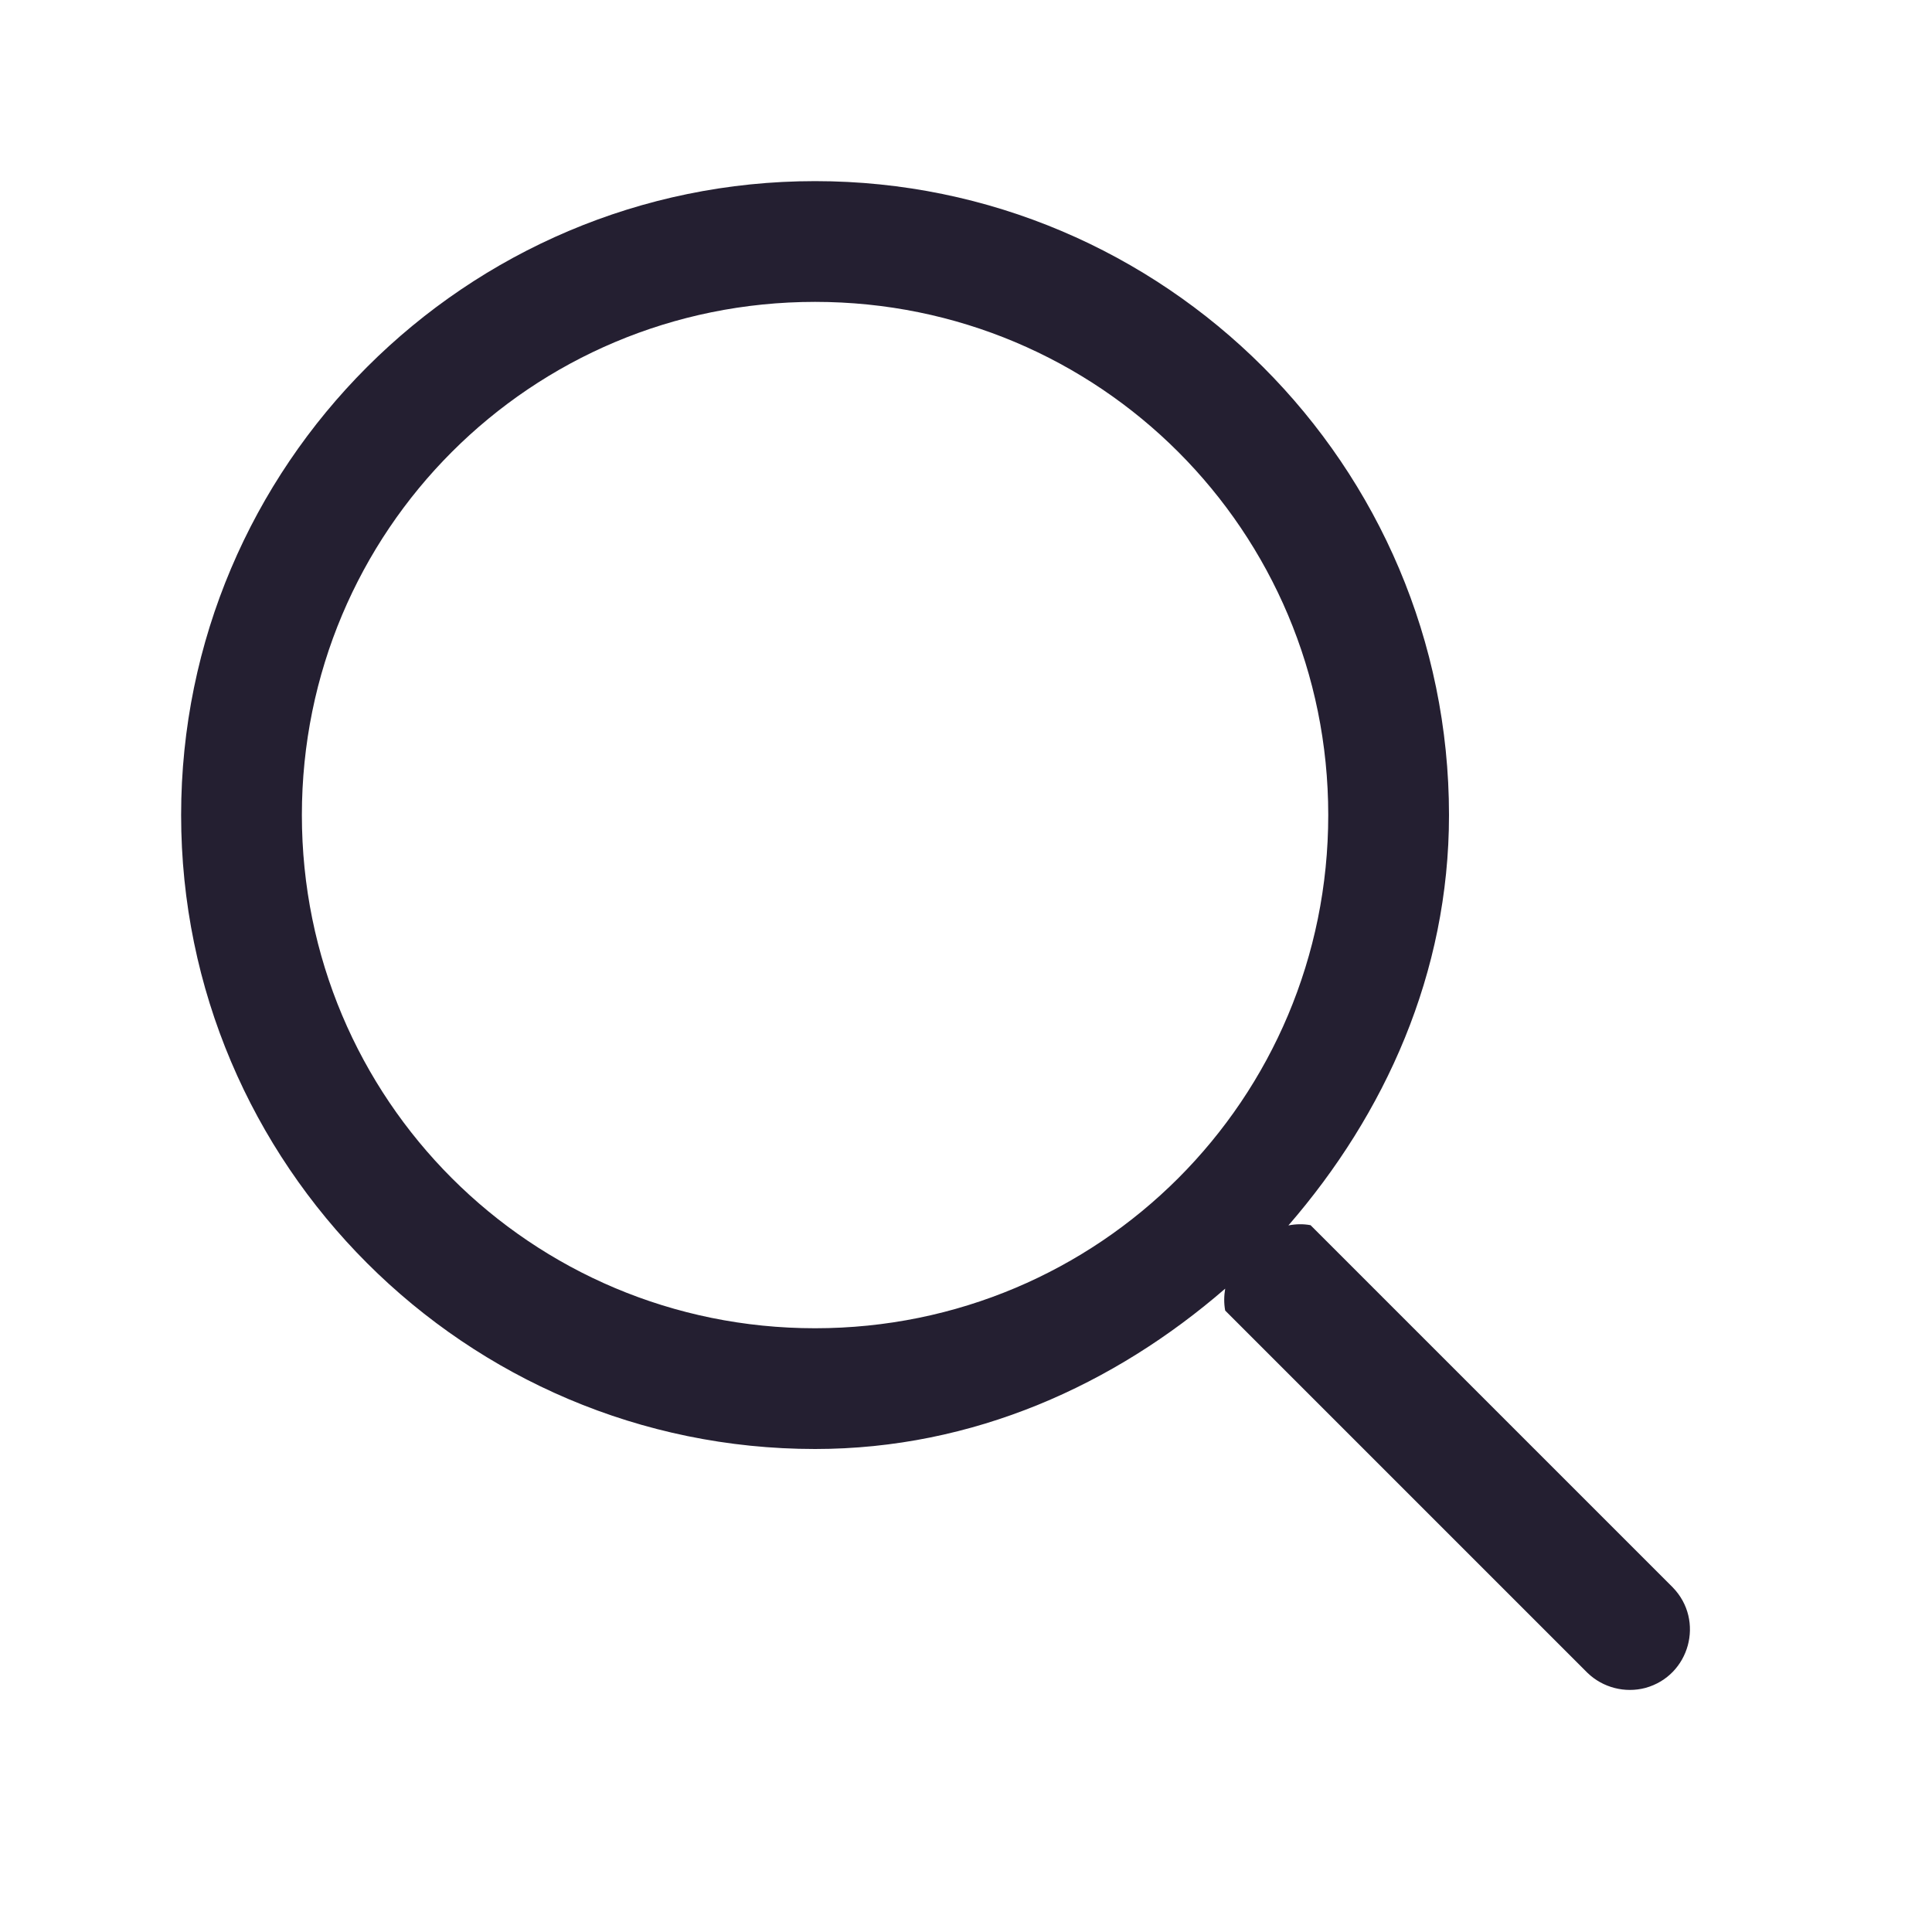
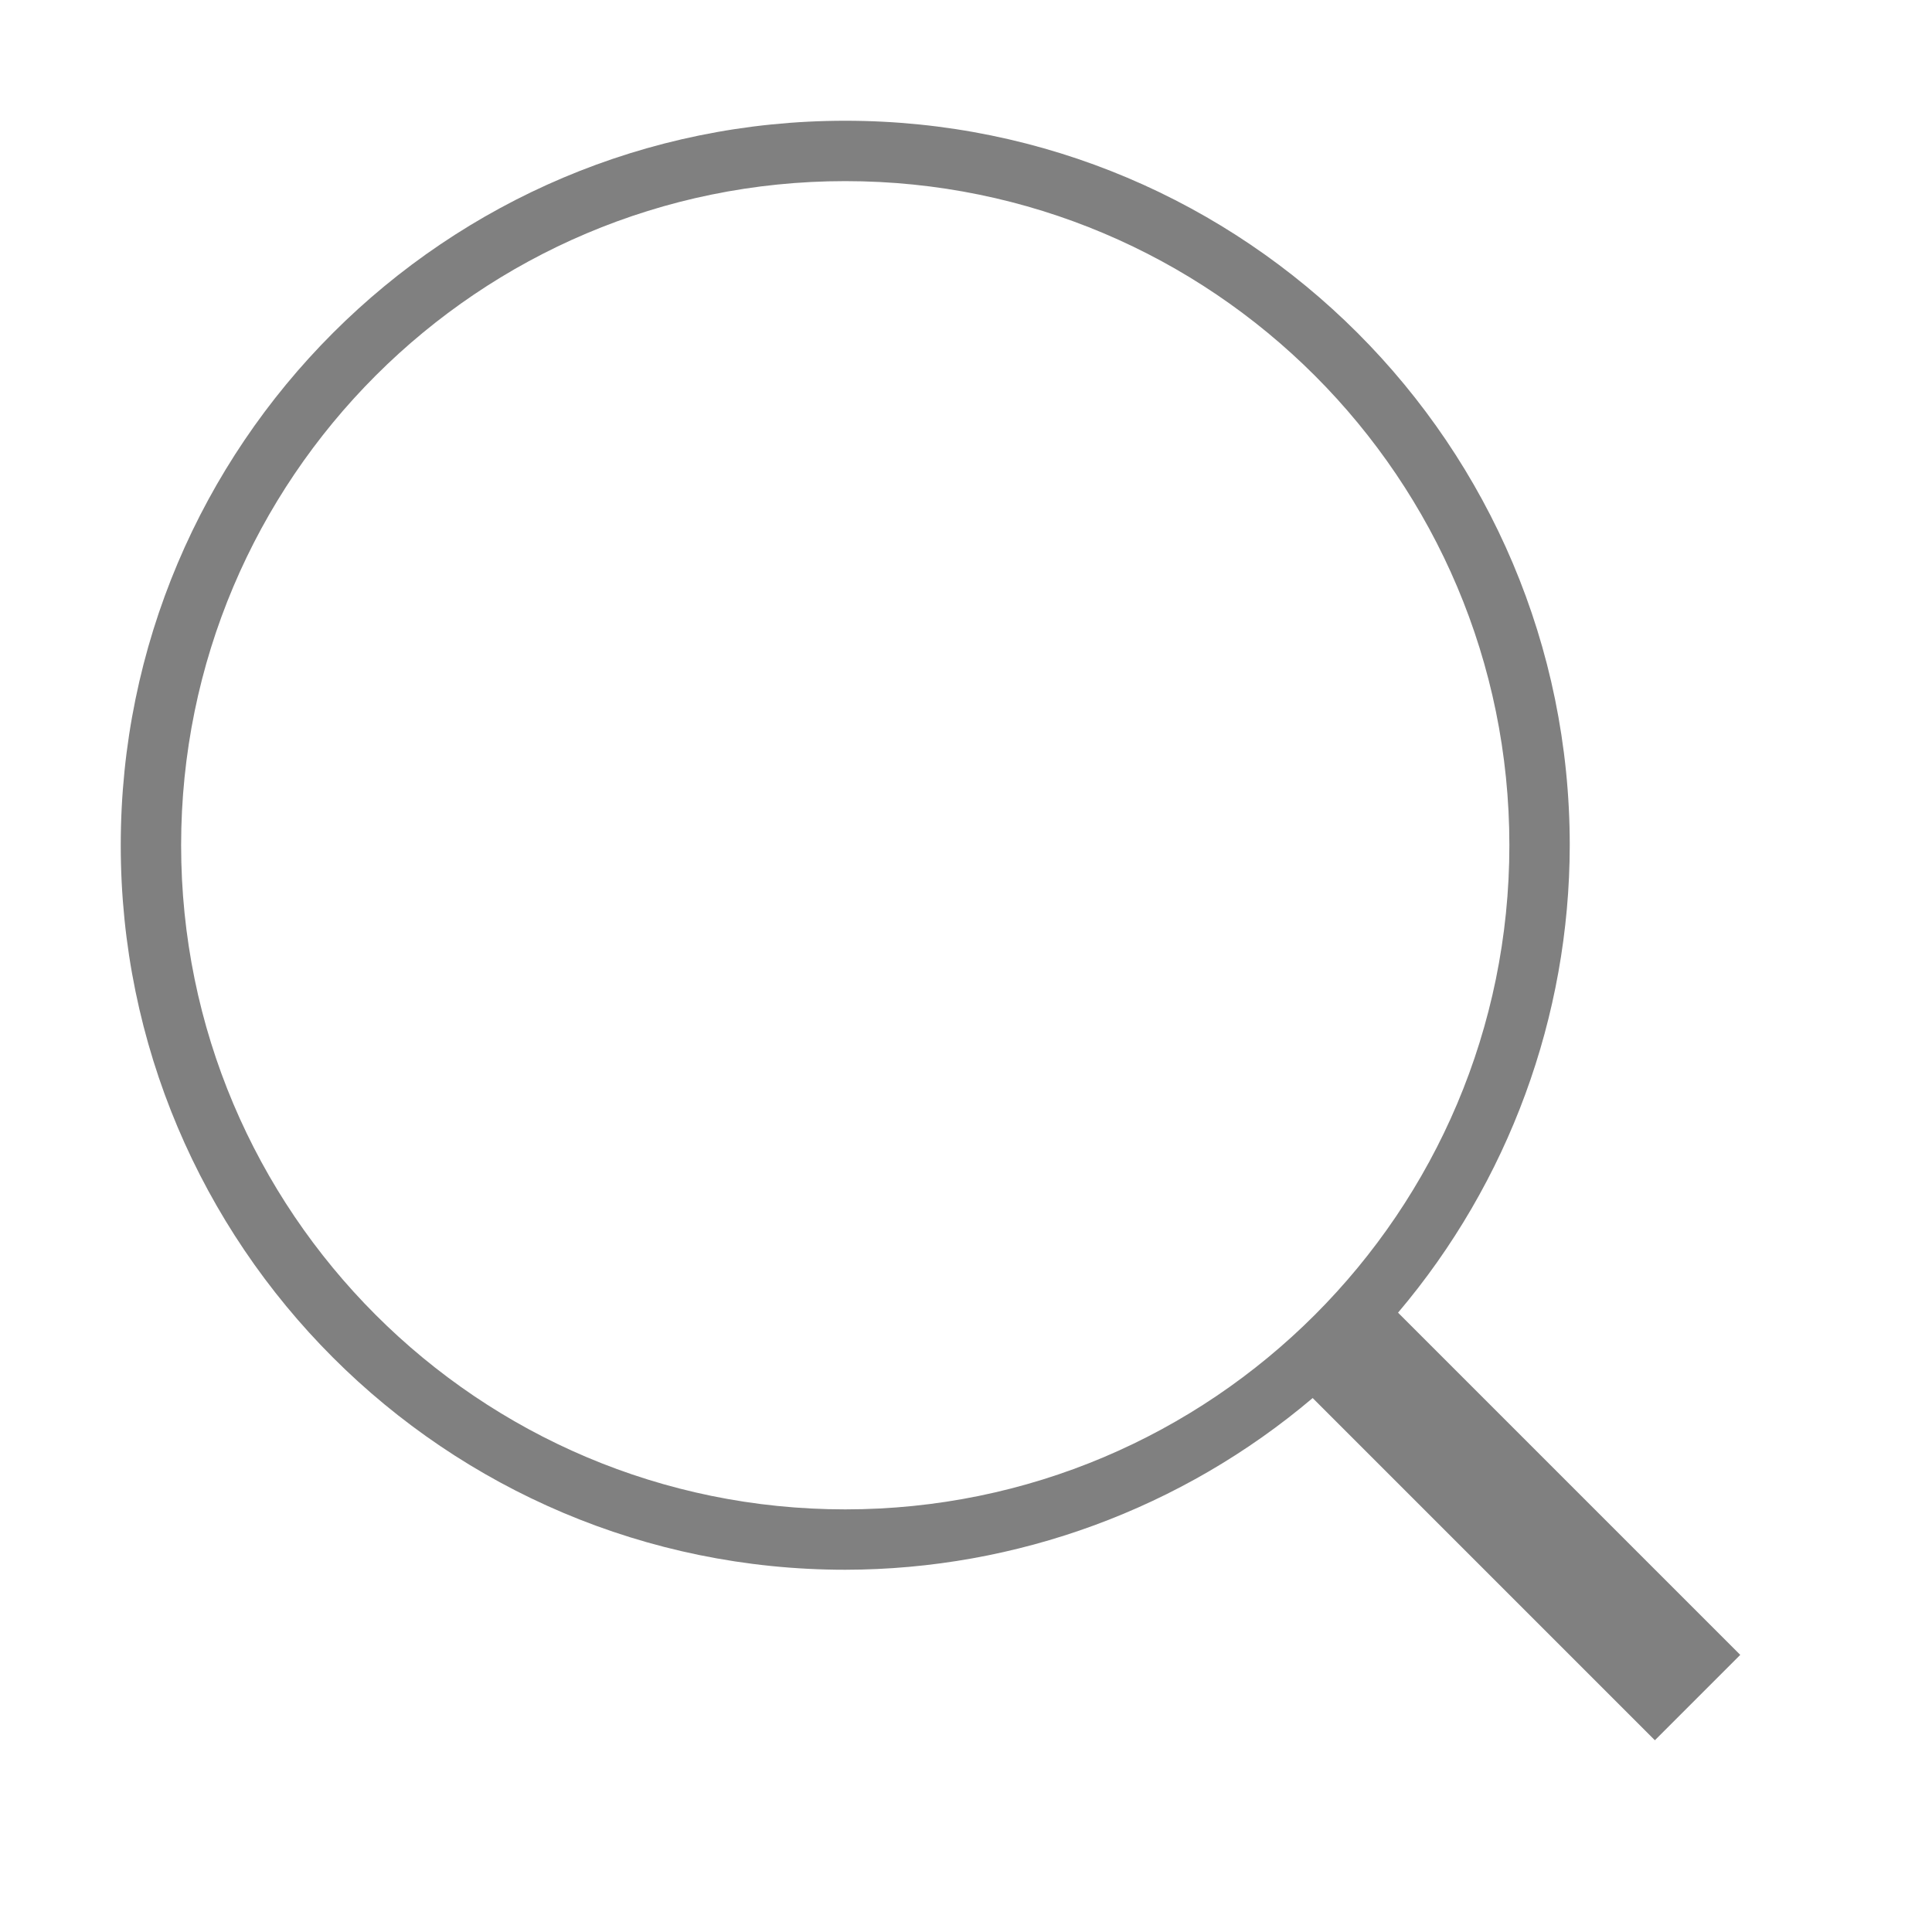
- <svg xmlns="http://www.w3.org/2000/svg" height="32px" viewBox="0 0 32 32" width="32px">
-   <path d="m 13.5 3 c -5.789 0 -10.5 4.711 -10.5 10.5 s 4.711 10.5 10.5 10.5 c 2.621 0 4.953 -1.062 6.793 -2.656 c -0.02 0.117 -0.023 0.242 0 0.363 l 6 6 c 0.254 0.246 0.621 0.34 0.961 0.25 c 0.734 -0.203 0.984 -1.117 0.453 -1.664 l -6 -6 c -0.121 -0.023 -0.246 -0.02 -0.367 0.004 c 1.598 -1.844 2.66 -4.176 2.66 -6.797 c 0 -5.789 -4.711 -10.5 -10.5 -10.5 z m 0 2 c 4.707 0 8.5 3.793 8.5 8.5 s -3.793 8.5 -8.5 8.5 s -8.5 -3.793 -8.5 -8.5 s 3.793 -8.5 8.5 -8.5 z m 0 0" fill="#241f31" />
+ <svg xmlns="http://www.w3.org/2000/svg" width="32" height="32">
+   <path d="M14 2A12 12 0 0 0 2 14a12 12 0 0 0 12 12 12 12 0 0 0 7.742-2.844l5.668 5.668 1.414-1.414-5.668-5.668A12 12 0 0 0 26 14 12 12 0 0 0 14 2zm0 1a11 11 0 0 1 11 11 11 11 0 0 1-11 11A11 11 0 0 1 3 14 11 11 0 0 1 14 3z" style="fill:gray" />
</svg>
